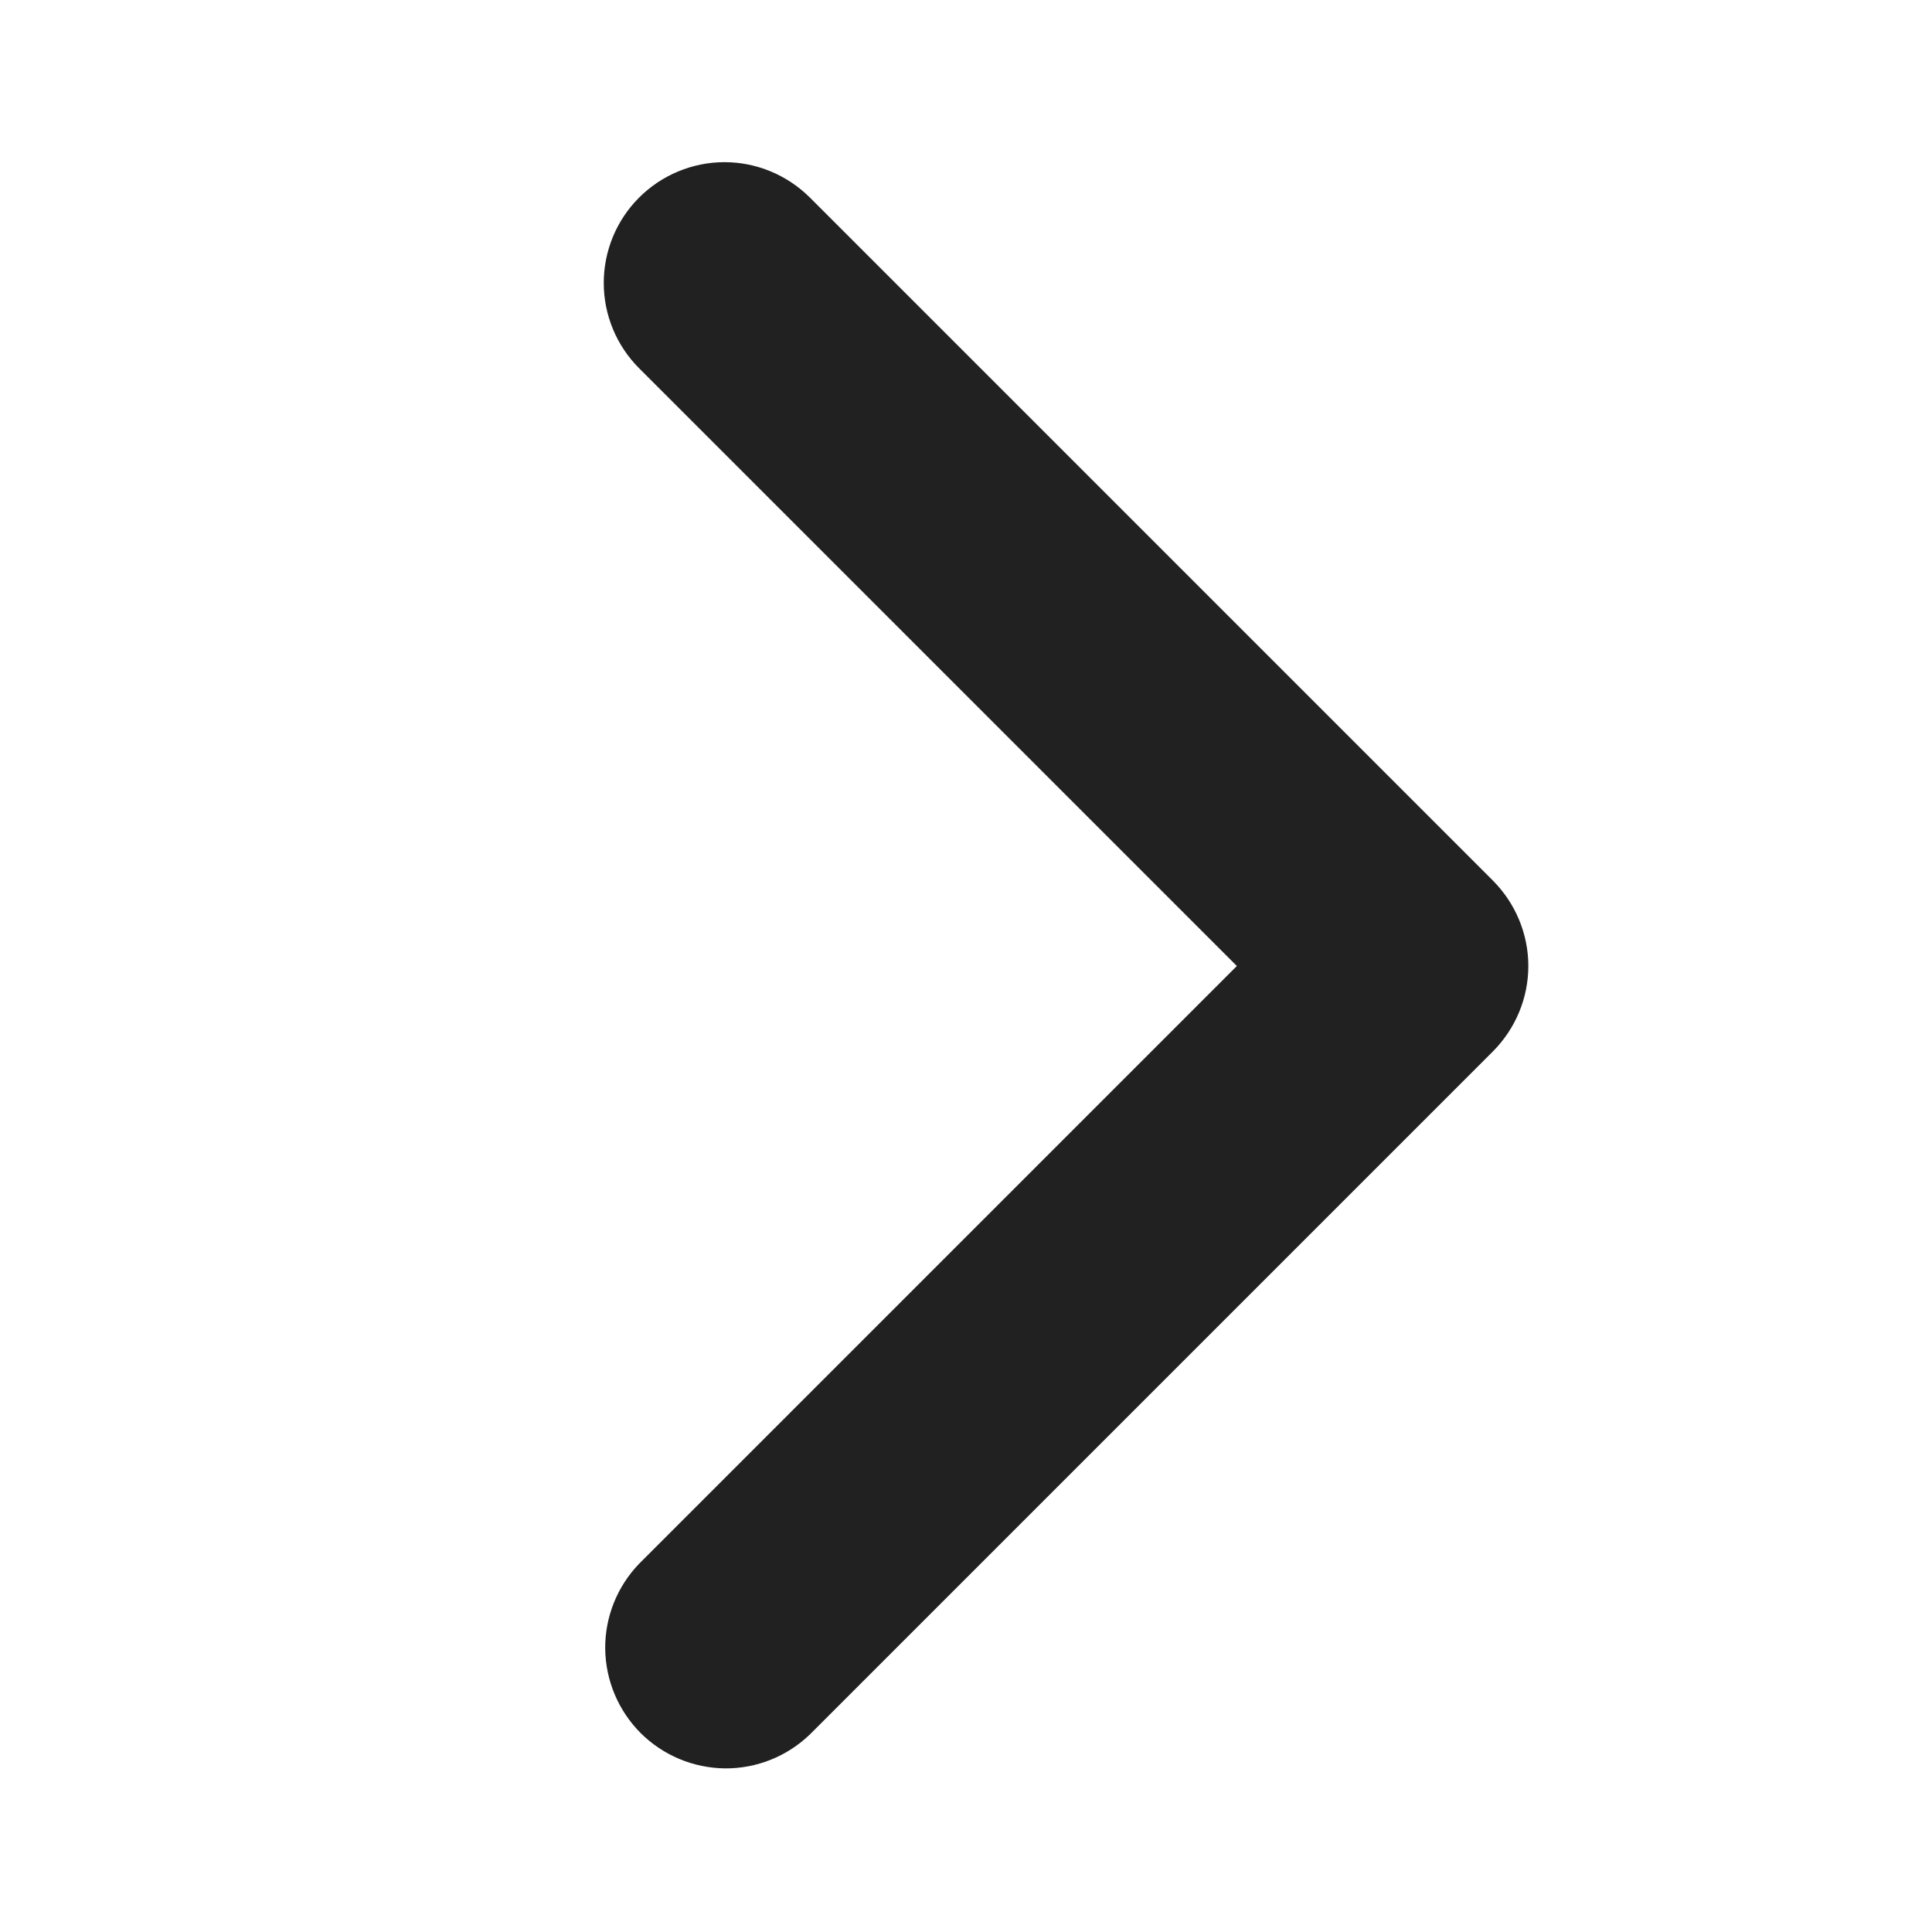
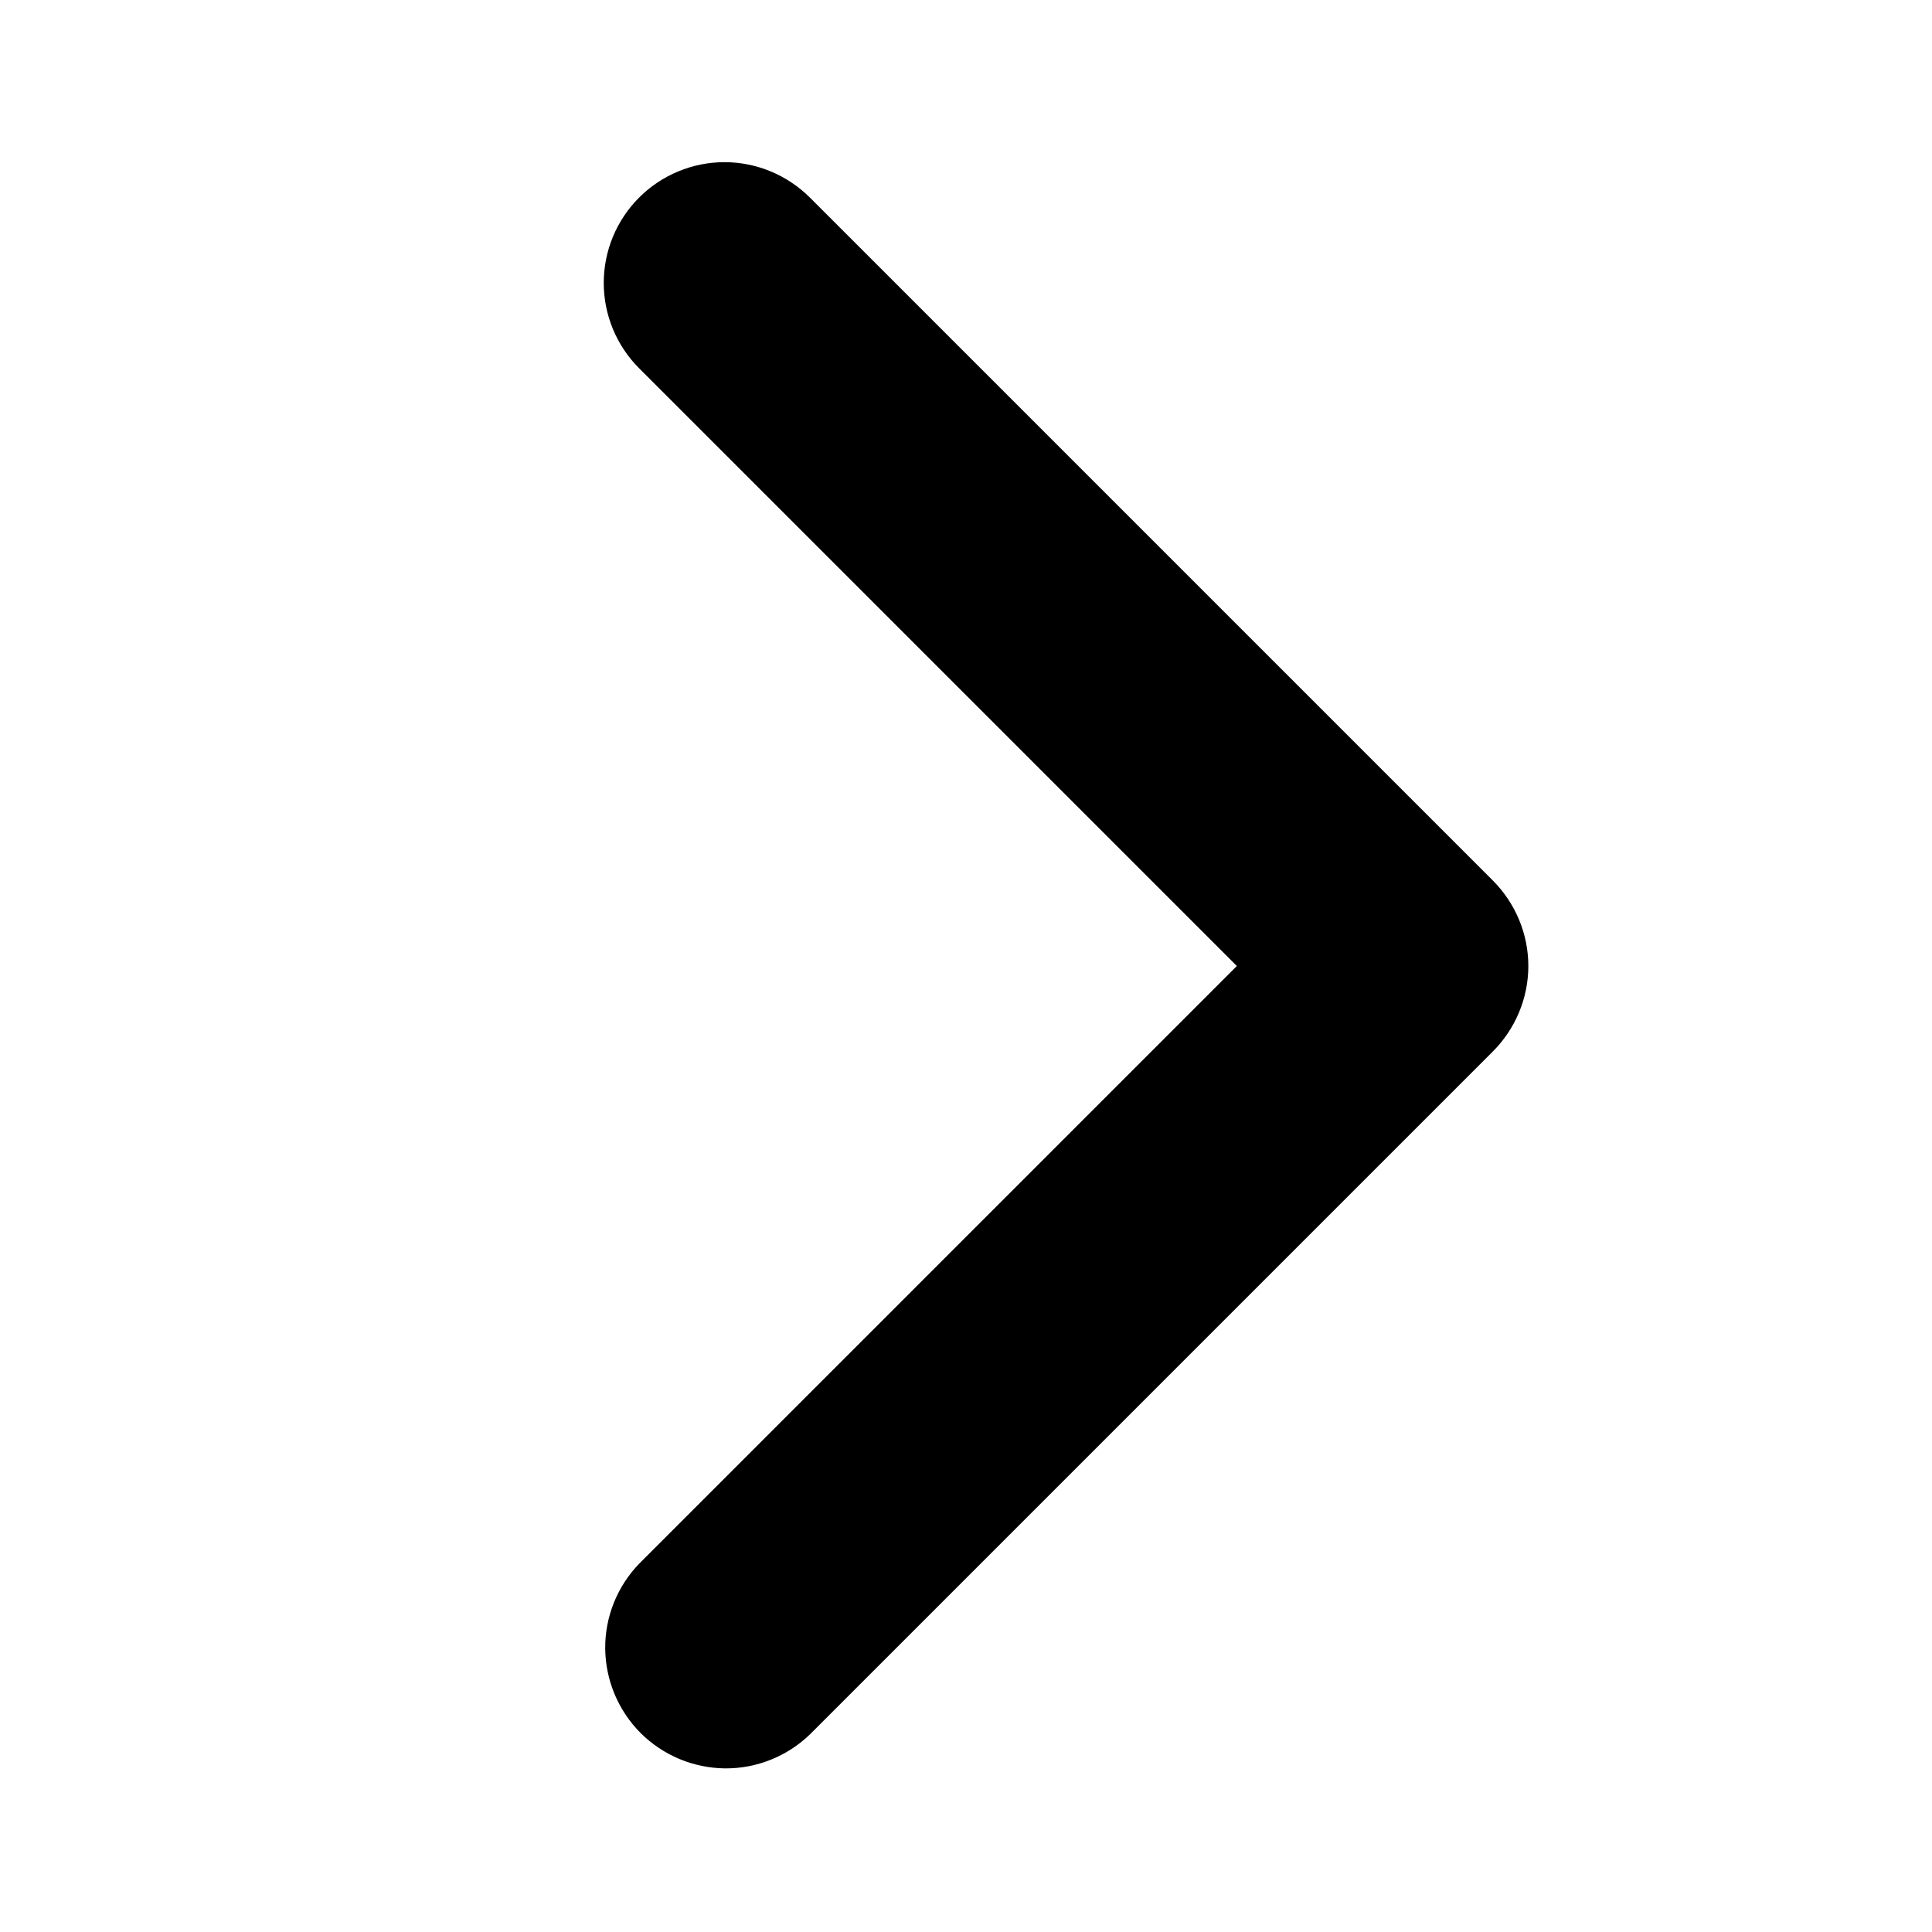
- <svg xmlns="http://www.w3.org/2000/svg" width="16" height="16" viewBox="0 0 16 16" fill="none">
-   <path d="M5.293 1.636C5.105 1.824 5 2.078 5 2.343C5 2.608 5.105 2.862 5.293 3.05L10.243 8L5.293 12.95C5.111 13.139 5.01 13.391 5.012 13.653C5.015 13.916 5.12 14.166 5.305 14.352C5.491 14.537 5.741 14.642 6.004 14.645C6.266 14.647 6.518 14.546 6.707 14.364L12.364 8.707C12.551 8.519 12.657 8.265 12.657 8C12.657 7.735 12.551 7.481 12.364 7.293L6.707 1.636C6.519 1.449 6.265 1.343 6 1.343C5.735 1.343 5.48 1.449 5.293 1.636Z" fill="#212121" />
+ <svg xmlns="http://www.w3.org/2000/svg" width="16" height="16" viewBox="0 0 16 16" fill="currentColor">
+   <path d="M5.293 1.636C5.105 1.824 5 2.078 5 2.343C5 2.608 5.105 2.862 5.293 3.05L10.243 8L5.293 12.95C5.111 13.139 5.01 13.391 5.012 13.653C5.015 13.916 5.12 14.166 5.305 14.352C5.491 14.537 5.741 14.642 6.004 14.645C6.266 14.647 6.518 14.546 6.707 14.364L12.364 8.707C12.551 8.519 12.657 8.265 12.657 8C12.657 7.735 12.551 7.481 12.364 7.293L6.707 1.636C6.519 1.449 6.265 1.343 6 1.343C5.735 1.343 5.48 1.449 5.293 1.636Z" />
</svg>
